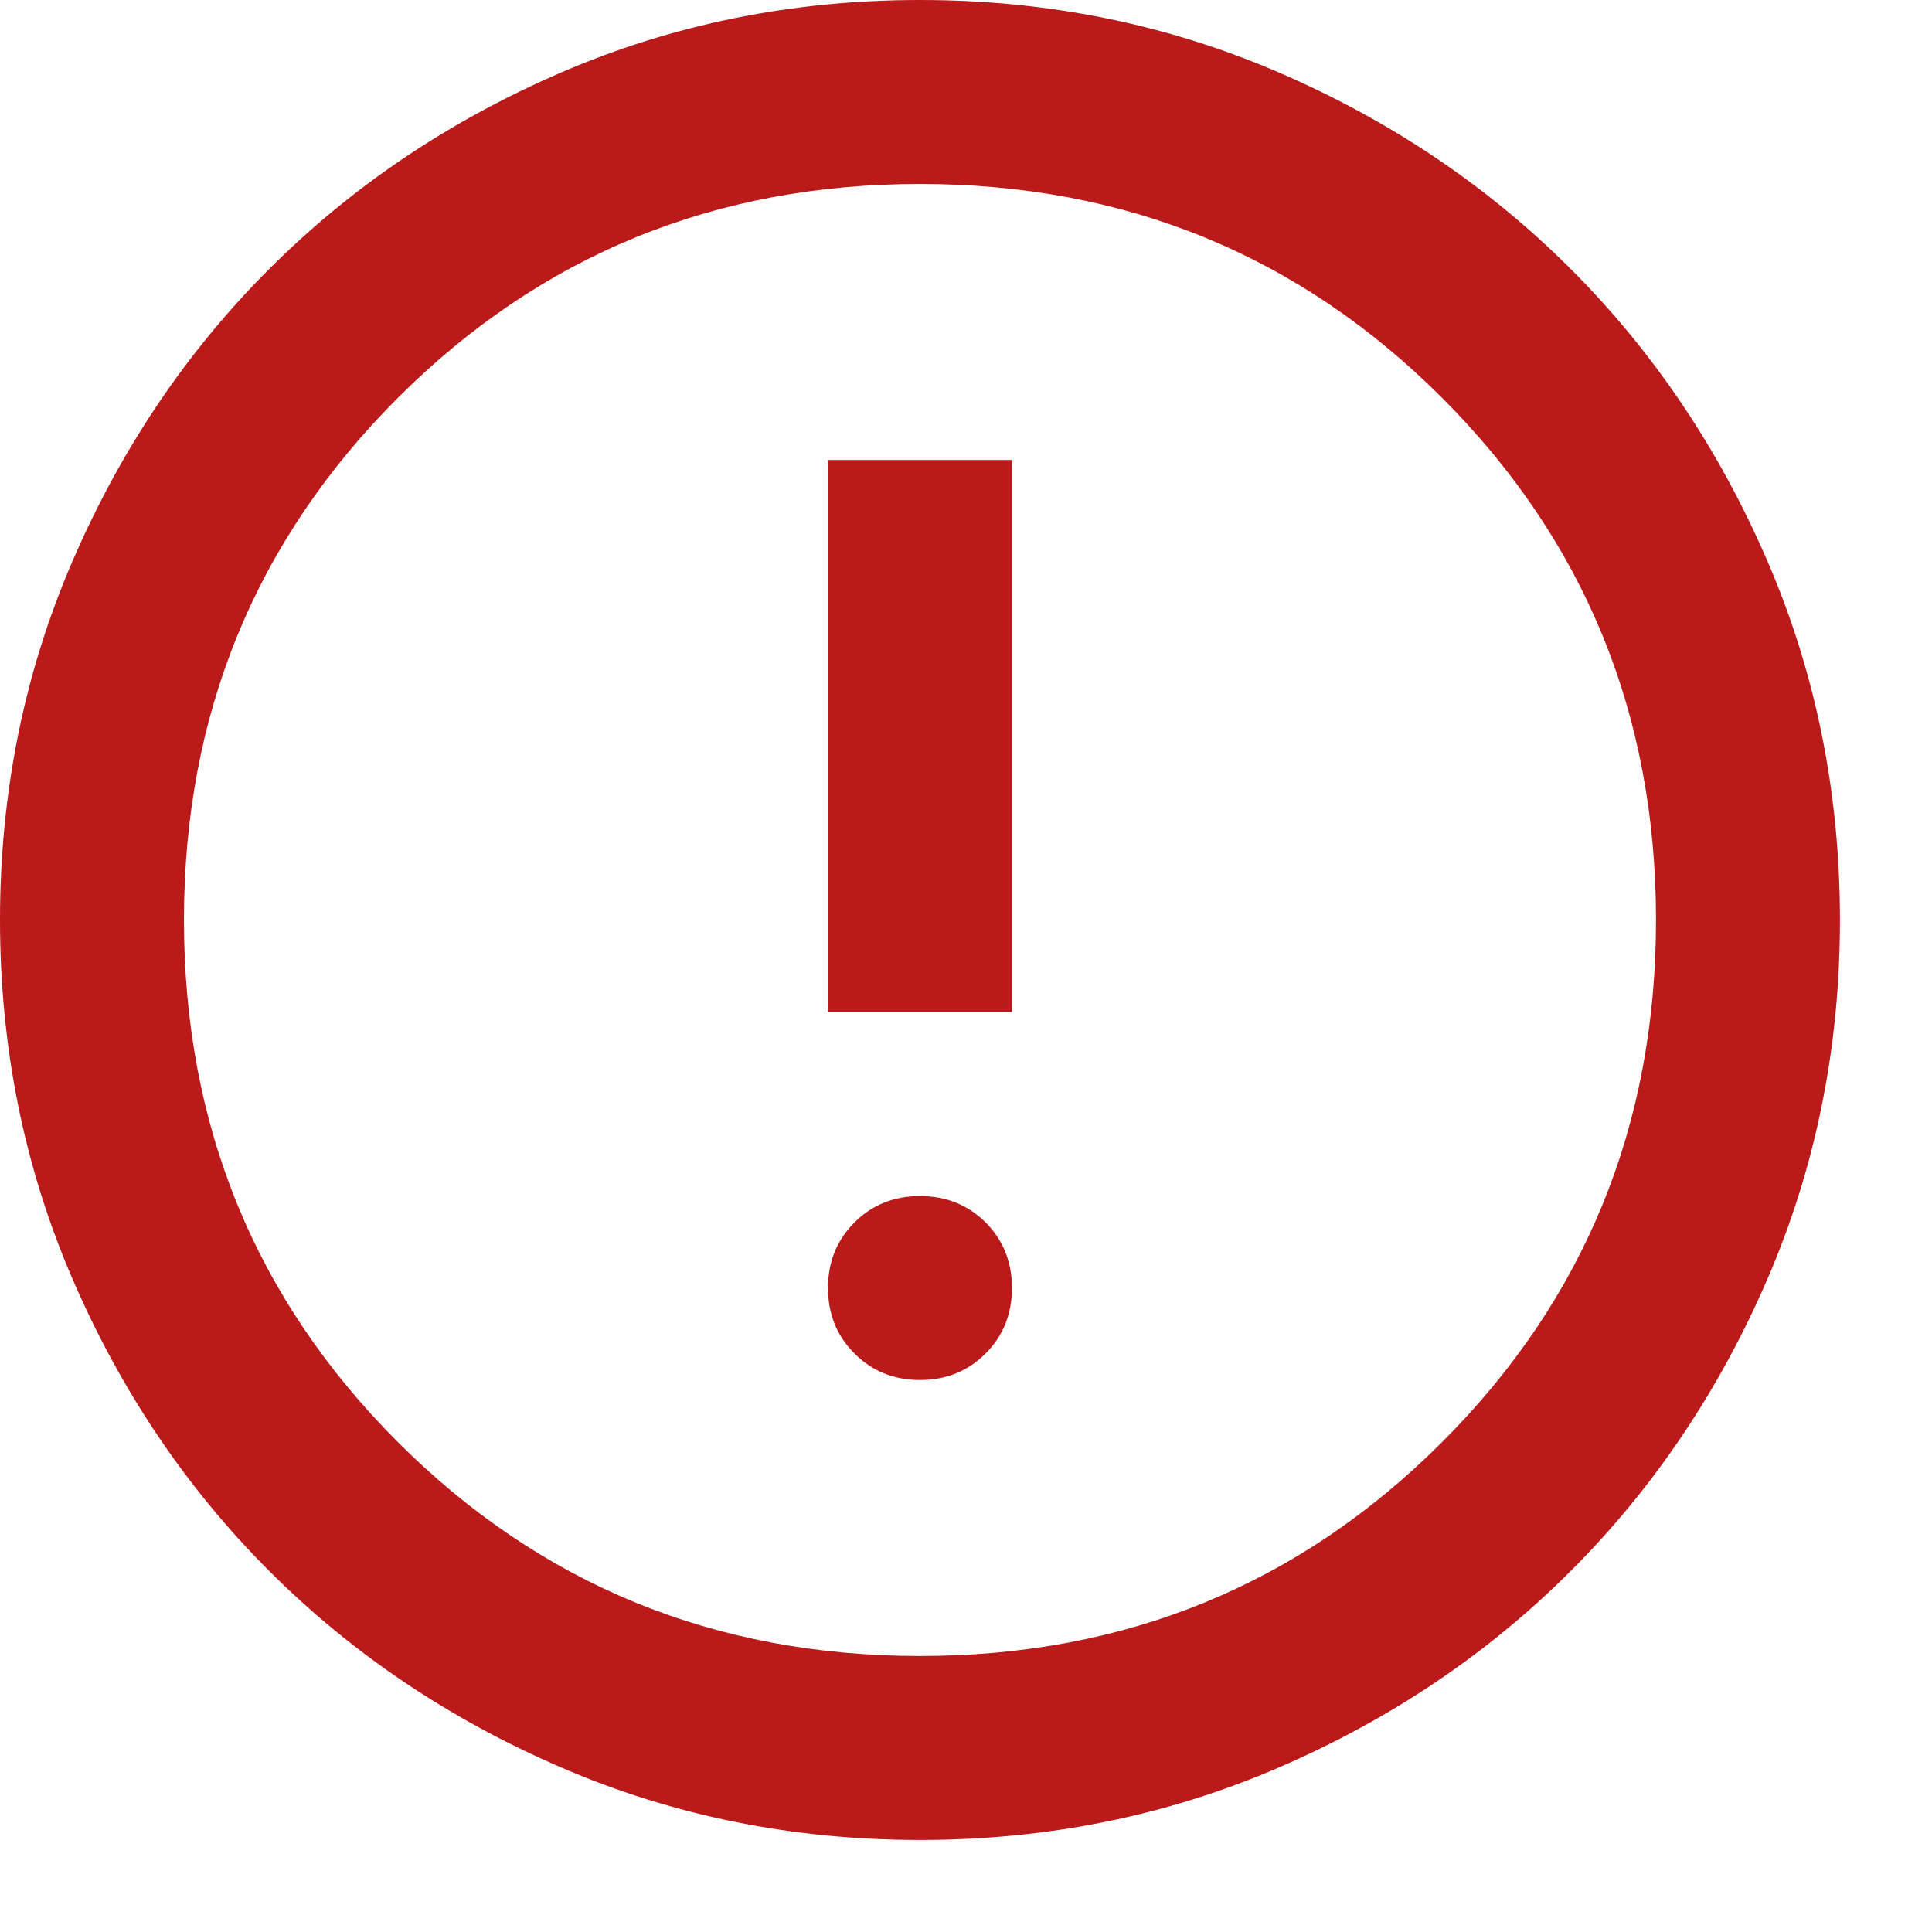
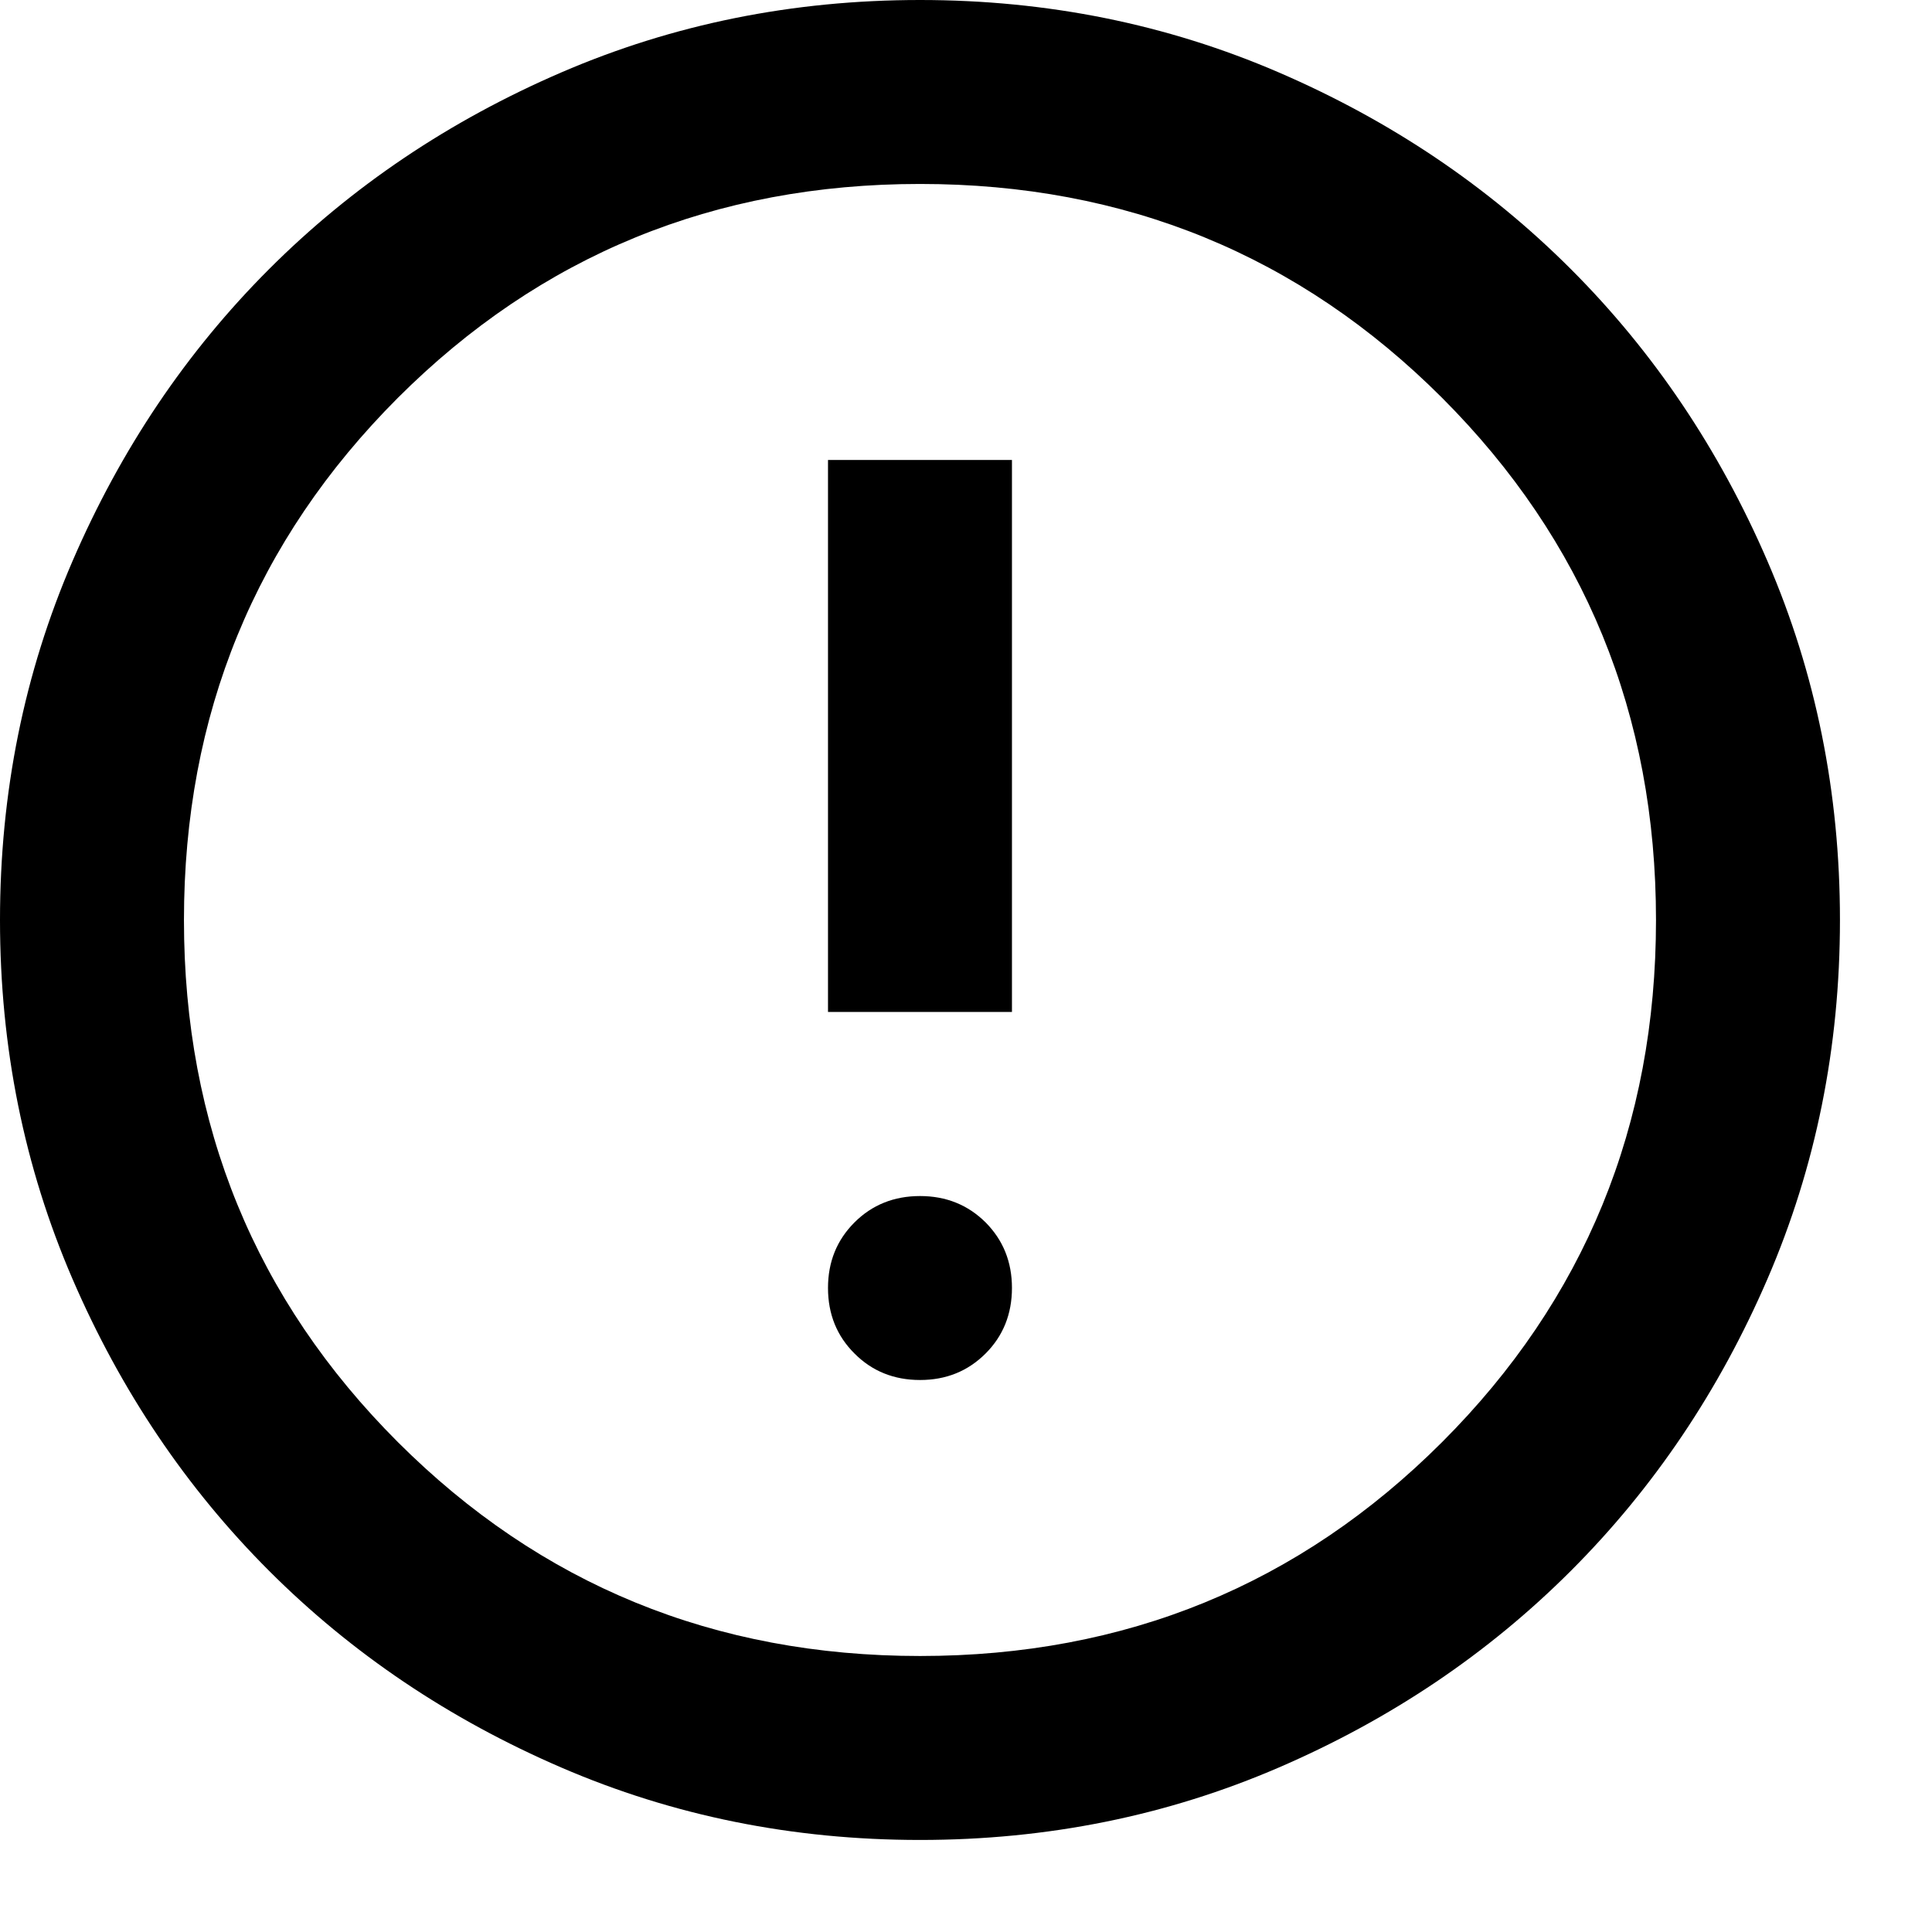
<svg xmlns="http://www.w3.org/2000/svg" width="14" height="14" viewBox="0 0 14 14" fill="none">
-   <path d="M6.667 10C6.856 10 7.014 9.936 7.142 9.808C7.269 9.681 7.333 9.522 7.333 9.333C7.333 9.144 7.269 8.986 7.142 8.858C7.014 8.731 6.856 8.667 6.667 8.667C6.478 8.667 6.319 8.731 6.192 8.858C6.064 8.986 6 9.144 6 9.333C6 9.522 6.064 9.681 6.192 9.808C6.319 9.936 6.478 10 6.667 10ZM6 7.333H7.333V3.333H6V7.333ZM6.667 13.333C5.744 13.333 4.878 13.158 4.067 12.808C3.256 12.458 2.55 11.983 1.95 11.383C1.35 10.783 0.875 10.078 0.525 9.267C0.175 8.456 0 7.589 0 6.667C0 5.744 0.175 4.878 0.525 4.067C0.875 3.256 1.35 2.55 1.95 1.95C2.55 1.35 3.256 0.875 4.067 0.525C4.878 0.175 5.744 0 6.667 0C7.589 0 8.456 0.175 9.267 0.525C10.078 0.875 10.783 1.35 11.383 1.95C11.983 2.55 12.458 3.256 12.808 4.067C13.158 4.878 13.333 5.744 13.333 6.667C13.333 7.589 13.158 8.456 12.808 9.267C12.458 10.078 11.983 10.783 11.383 11.383C10.783 11.983 10.078 12.458 9.267 12.808C8.456 13.158 7.589 13.333 6.667 13.333ZM6.667 12C8.156 12 9.417 11.483 10.45 10.45C11.483 9.417 12 8.156 12 6.667C12 5.178 11.483 3.917 10.45 2.883C9.417 1.85 8.156 1.333 6.667 1.333C5.178 1.333 3.917 1.85 2.883 2.883C1.85 3.917 1.333 5.178 1.333 6.667C1.333 8.156 1.85 9.417 2.883 10.45C3.917 11.483 5.178 12 6.667 12Z" fill="#BA1A1A" />
+   <path d="M6.667 10C6.856 10 7.014 9.936 7.142 9.808C7.269 9.681 7.333 9.522 7.333 9.333C7.333 9.144 7.269 8.986 7.142 8.858C7.014 8.731 6.856 8.667 6.667 8.667C6.478 8.667 6.319 8.731 6.192 8.858C6.064 8.986 6 9.144 6 9.333C6 9.522 6.064 9.681 6.192 9.808C6.319 9.936 6.478 10 6.667 10ZM6 7.333H7.333V3.333H6V7.333ZM6.667 13.333C5.744 13.333 4.878 13.158 4.067 12.808C3.256 12.458 2.55 11.983 1.95 11.383C1.35 10.783 0.875 10.078 0.525 9.267C0.175 8.456 0 7.589 0 6.667C0 5.744 0.175 4.878 0.525 4.067C0.875 3.256 1.35 2.55 1.95 1.95C2.55 1.35 3.256 0.875 4.067 0.525C4.878 0.175 5.744 0 6.667 0C7.589 0 8.456 0.175 9.267 0.525C10.078 0.875 10.783 1.35 11.383 1.95C11.983 2.55 12.458 3.256 12.808 4.067C13.158 4.878 13.333 5.744 13.333 6.667C13.333 7.589 13.158 8.456 12.808 9.267C12.458 10.078 11.983 10.783 11.383 11.383C10.783 11.983 10.078 12.458 9.267 12.808C8.456 13.158 7.589 13.333 6.667 13.333ZM6.667 12C8.156 12 9.417 11.483 10.45 10.45C11.483 9.417 12 8.156 12 6.667C12 5.178 11.483 3.917 10.45 2.883C9.417 1.85 8.156 1.333 6.667 1.333C5.178 1.333 3.917 1.85 2.883 2.883C1.85 3.917 1.333 5.178 1.333 6.667C1.333 8.156 1.85 9.417 2.883 10.45C3.917 11.483 5.178 12 6.667 12Z" fill="currentColor" />
</svg>
